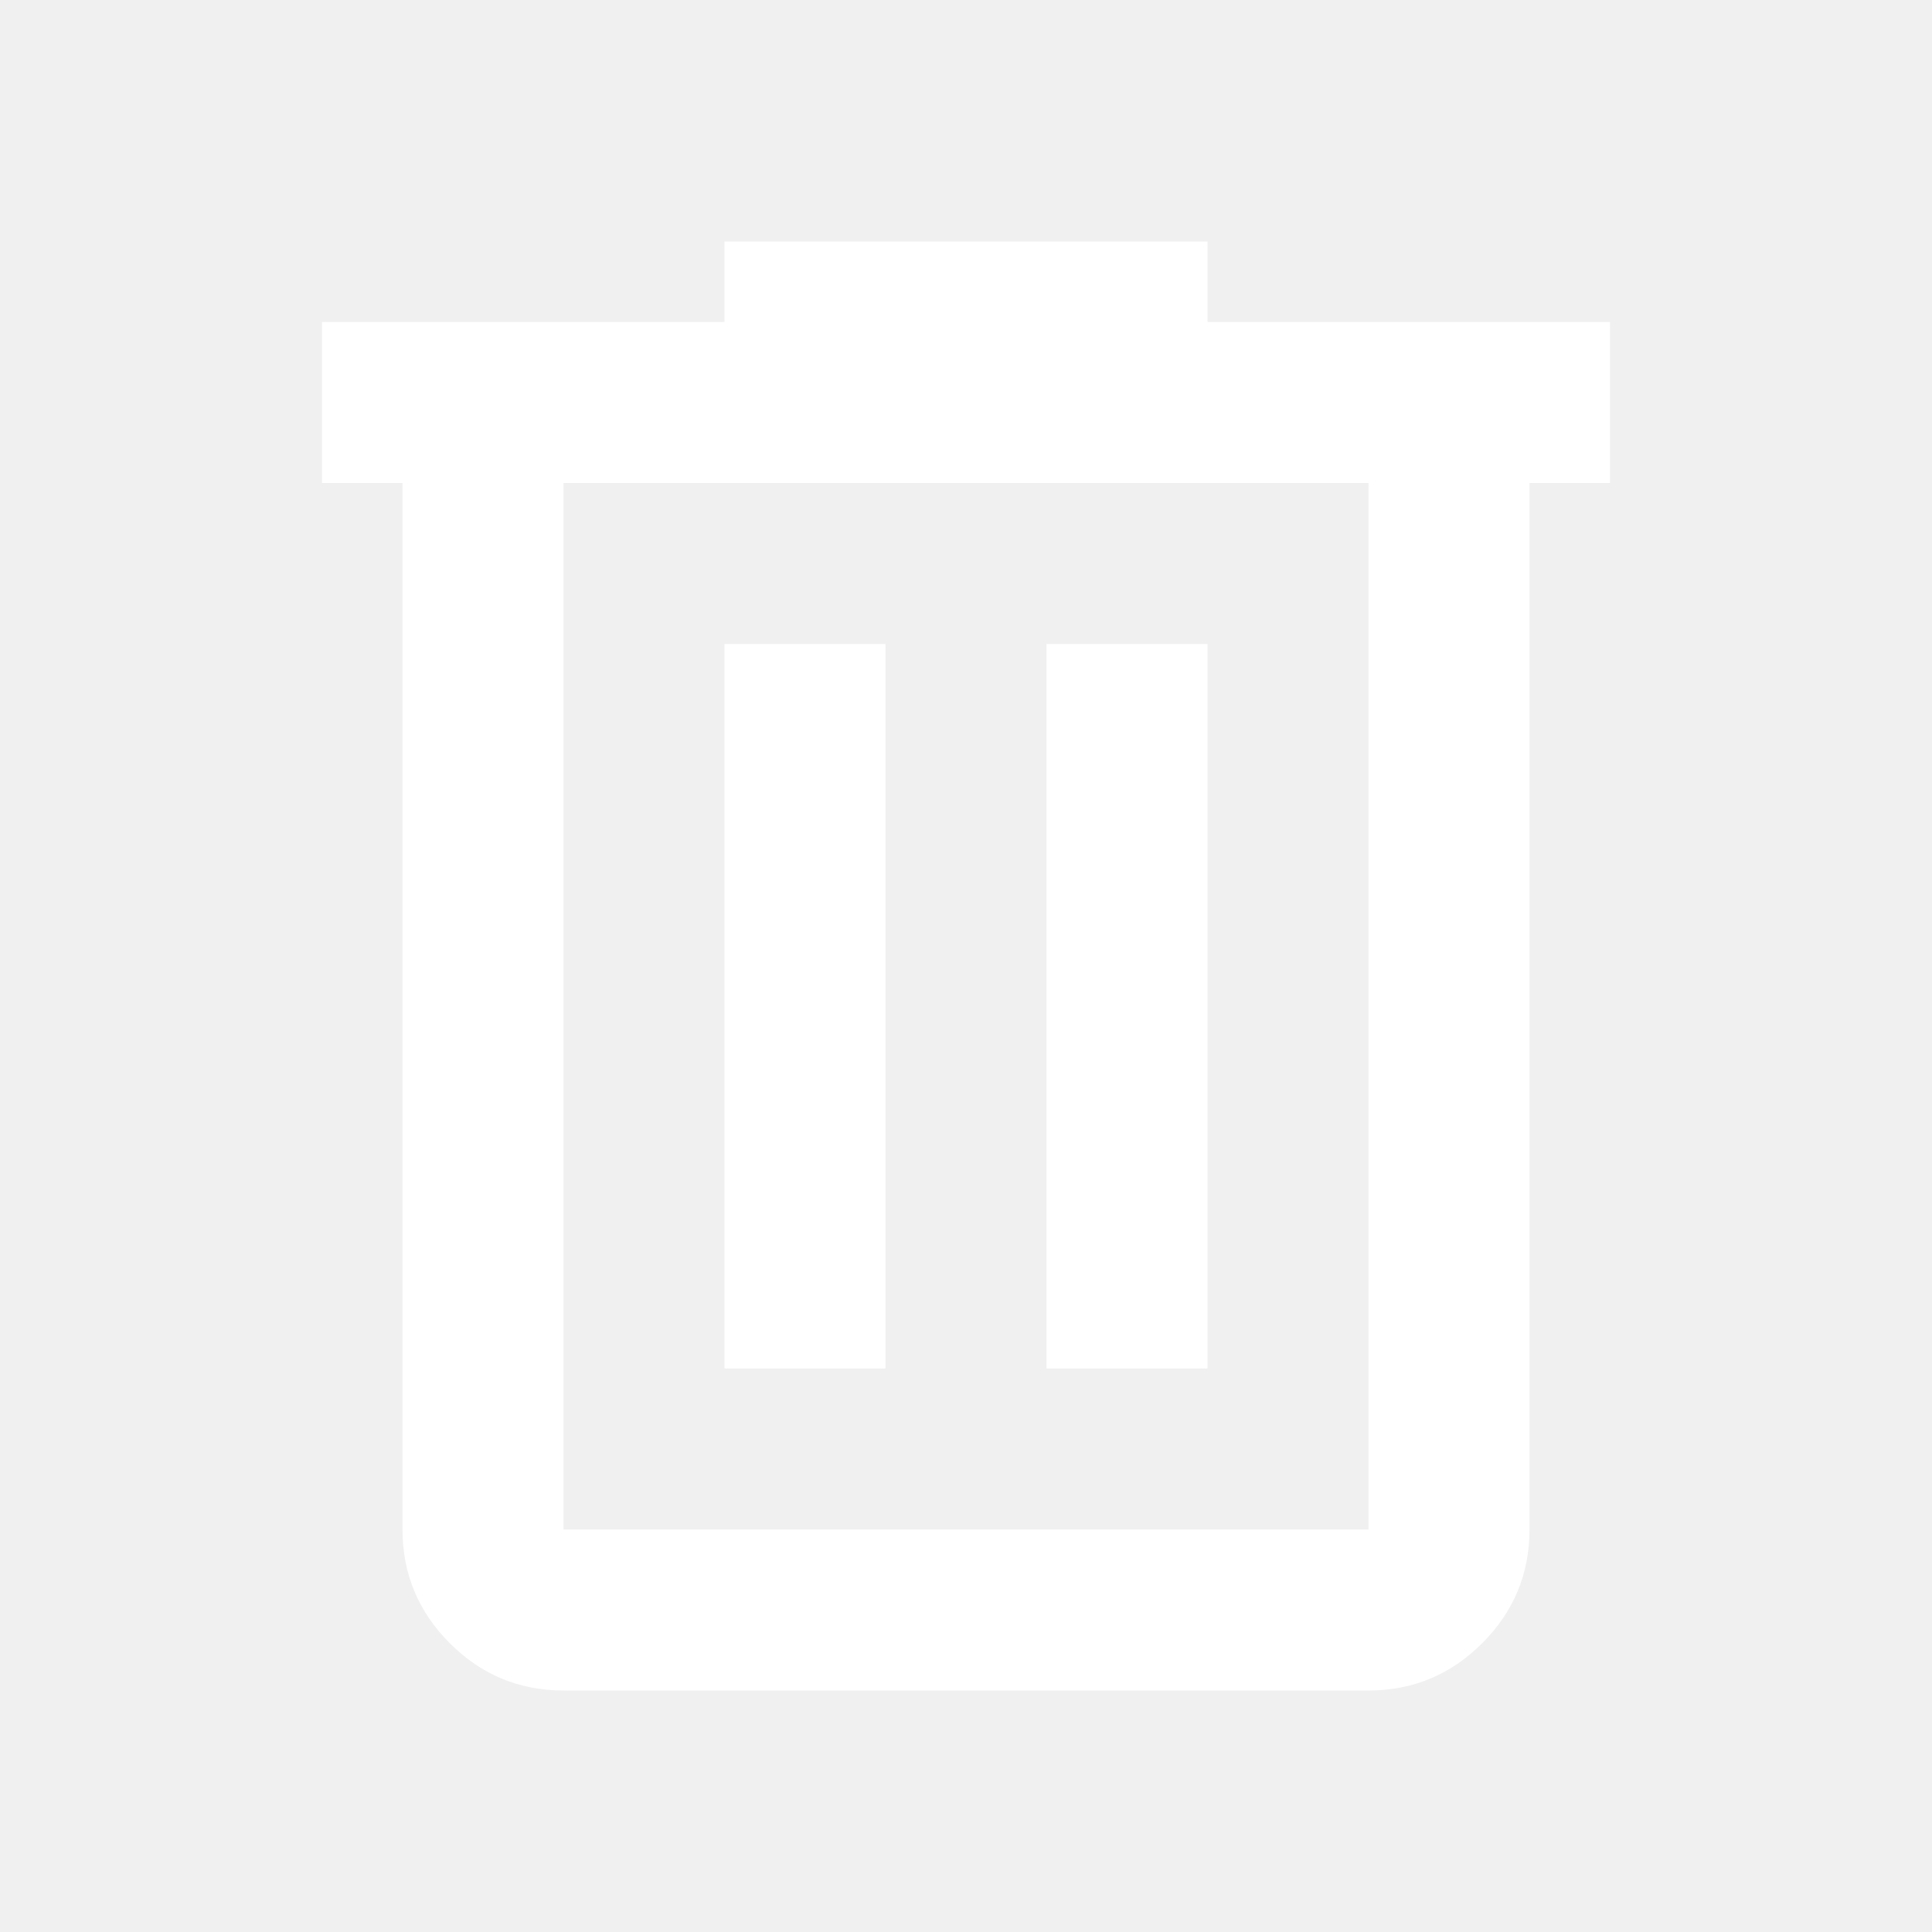
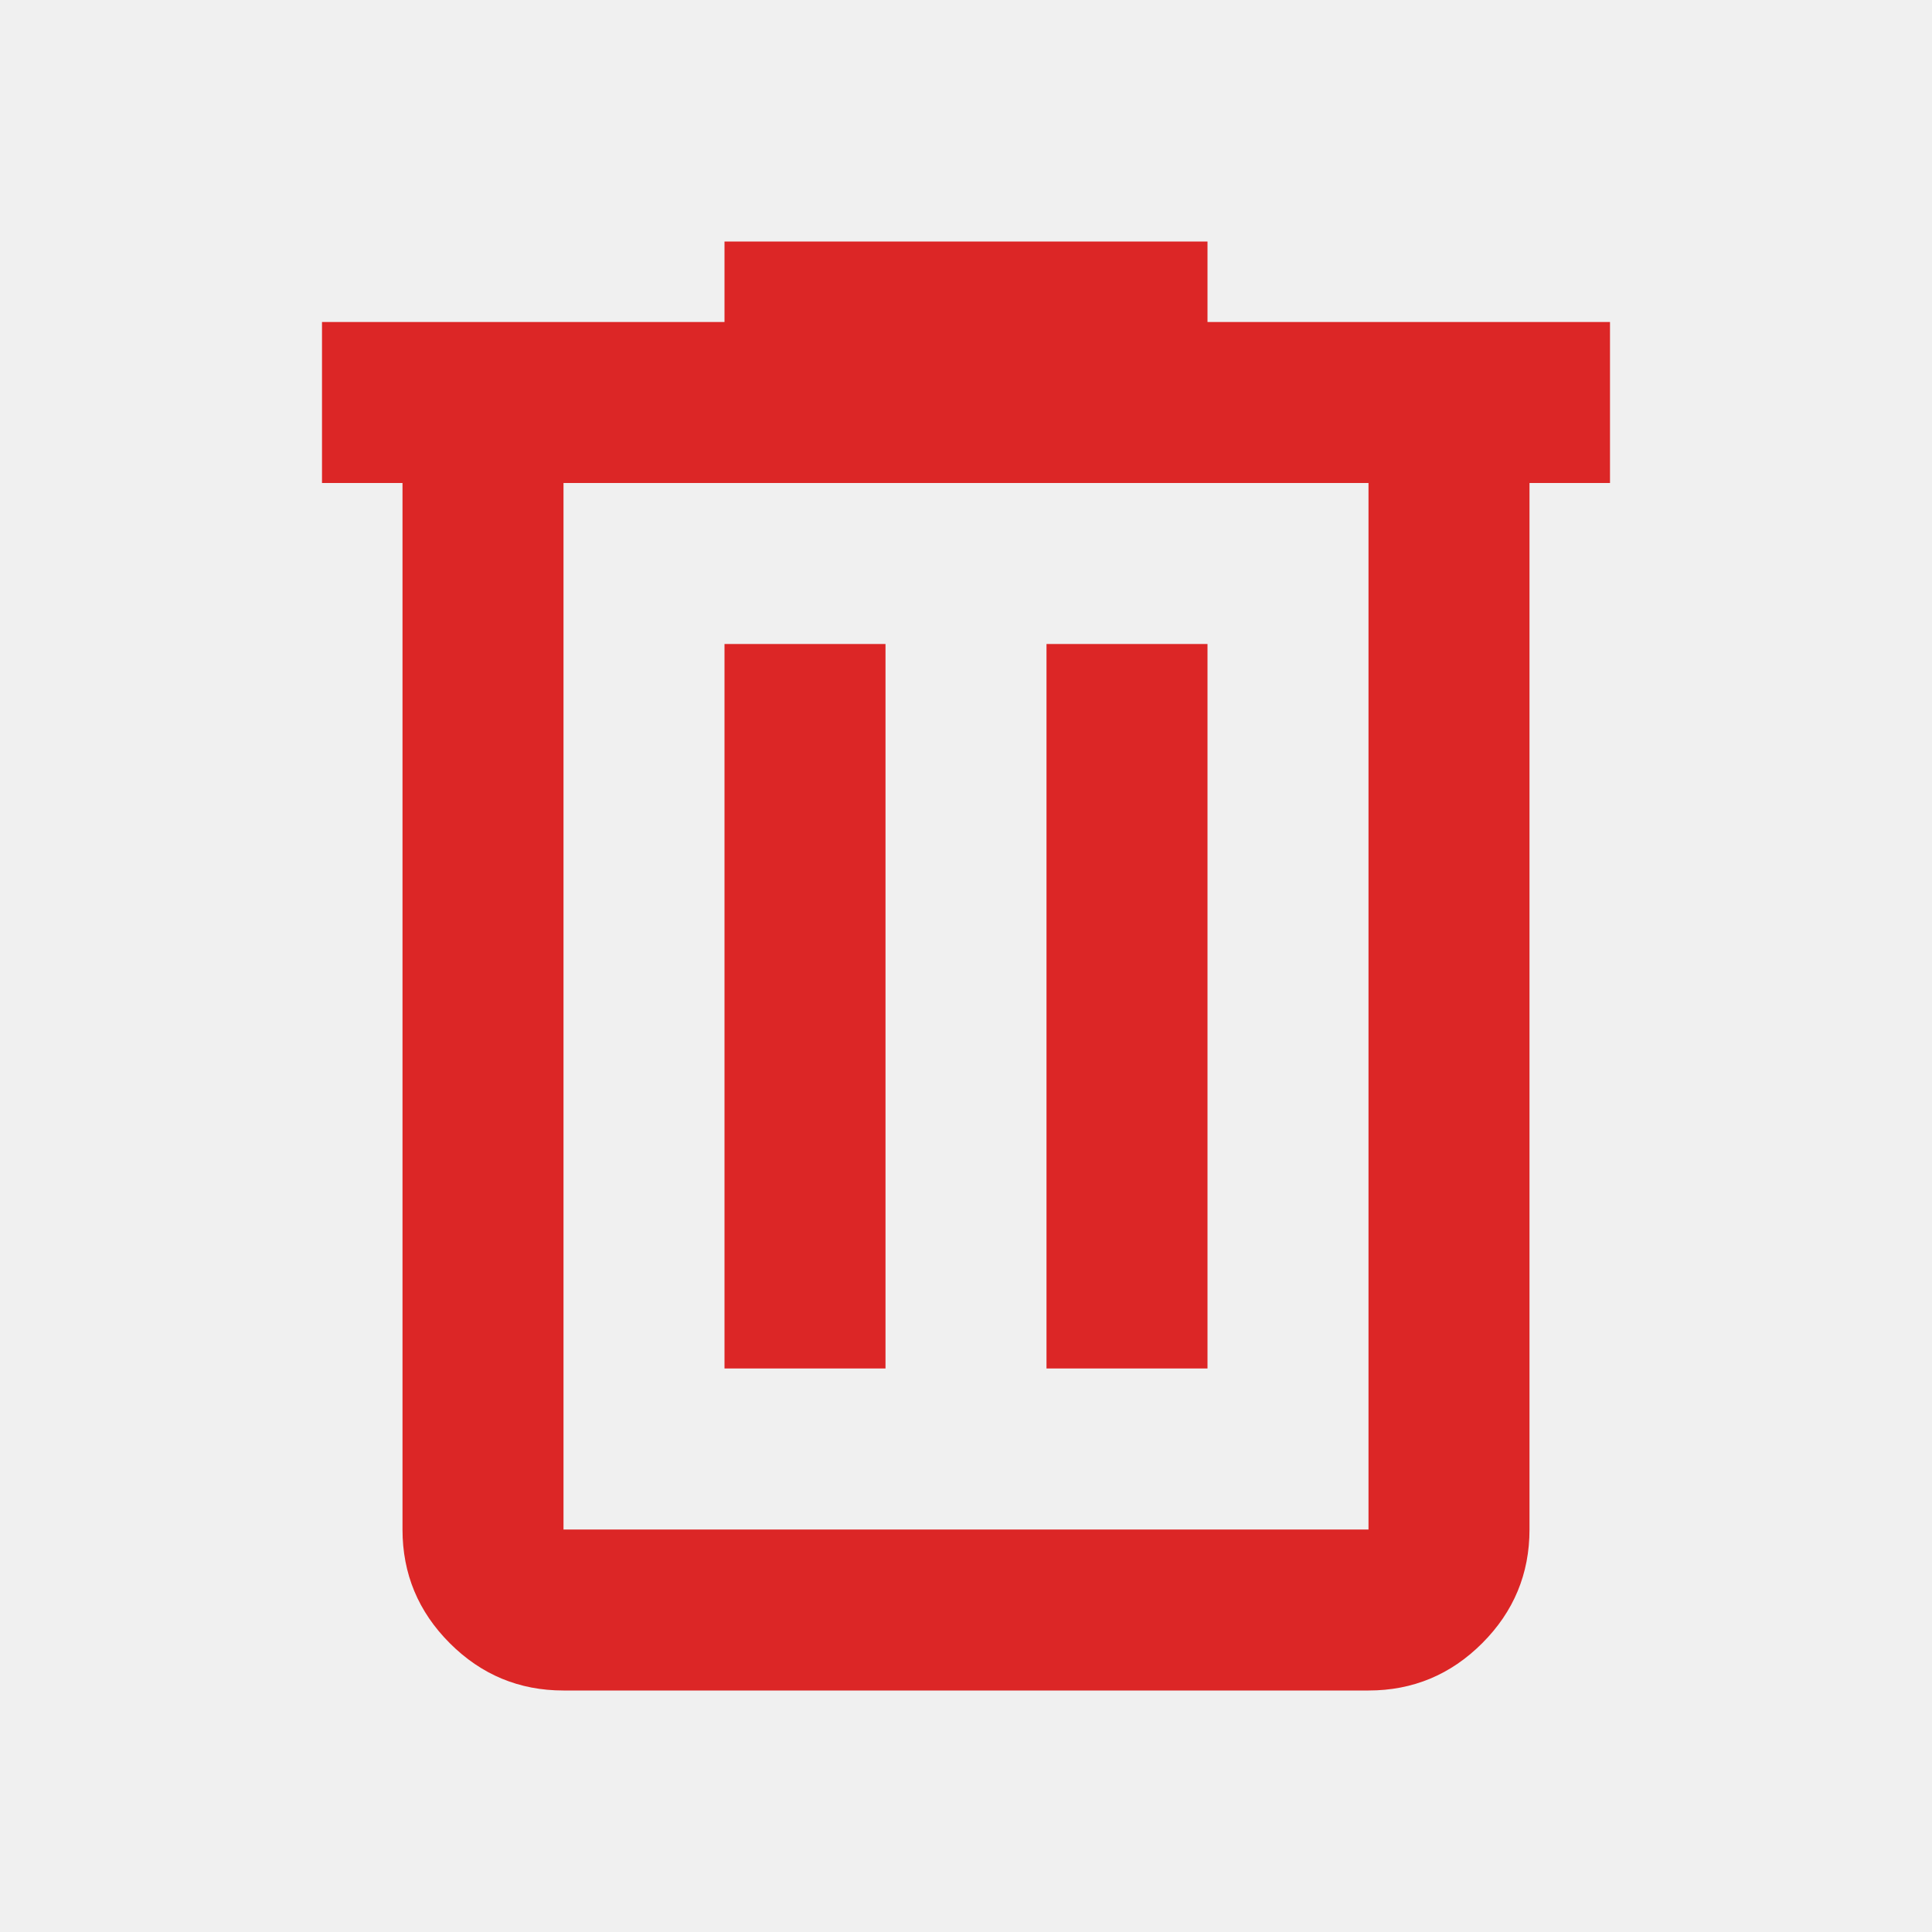
- <svg xmlns="http://www.w3.org/2000/svg" fill="#fff" height="24" viewBox="0 -960 960 960" width="24">
+ <svg xmlns="http://www.w3.org/2000/svg" fill="#DC2626" height="24" viewBox="0 -960 960 960" width="24">
  <path d="M280-120q-33 0-56.5-23.5T200-200v-520h-40v-80h200v-40h240v40h200v80h-40v520q0 33-23.5 56.5T680-120H280Zm400-600H280v520h400v-520ZM360-280h80v-360h-80v360Zm160 0h80v-360h-80v360ZM280-720v520-520Z" />
</svg>
